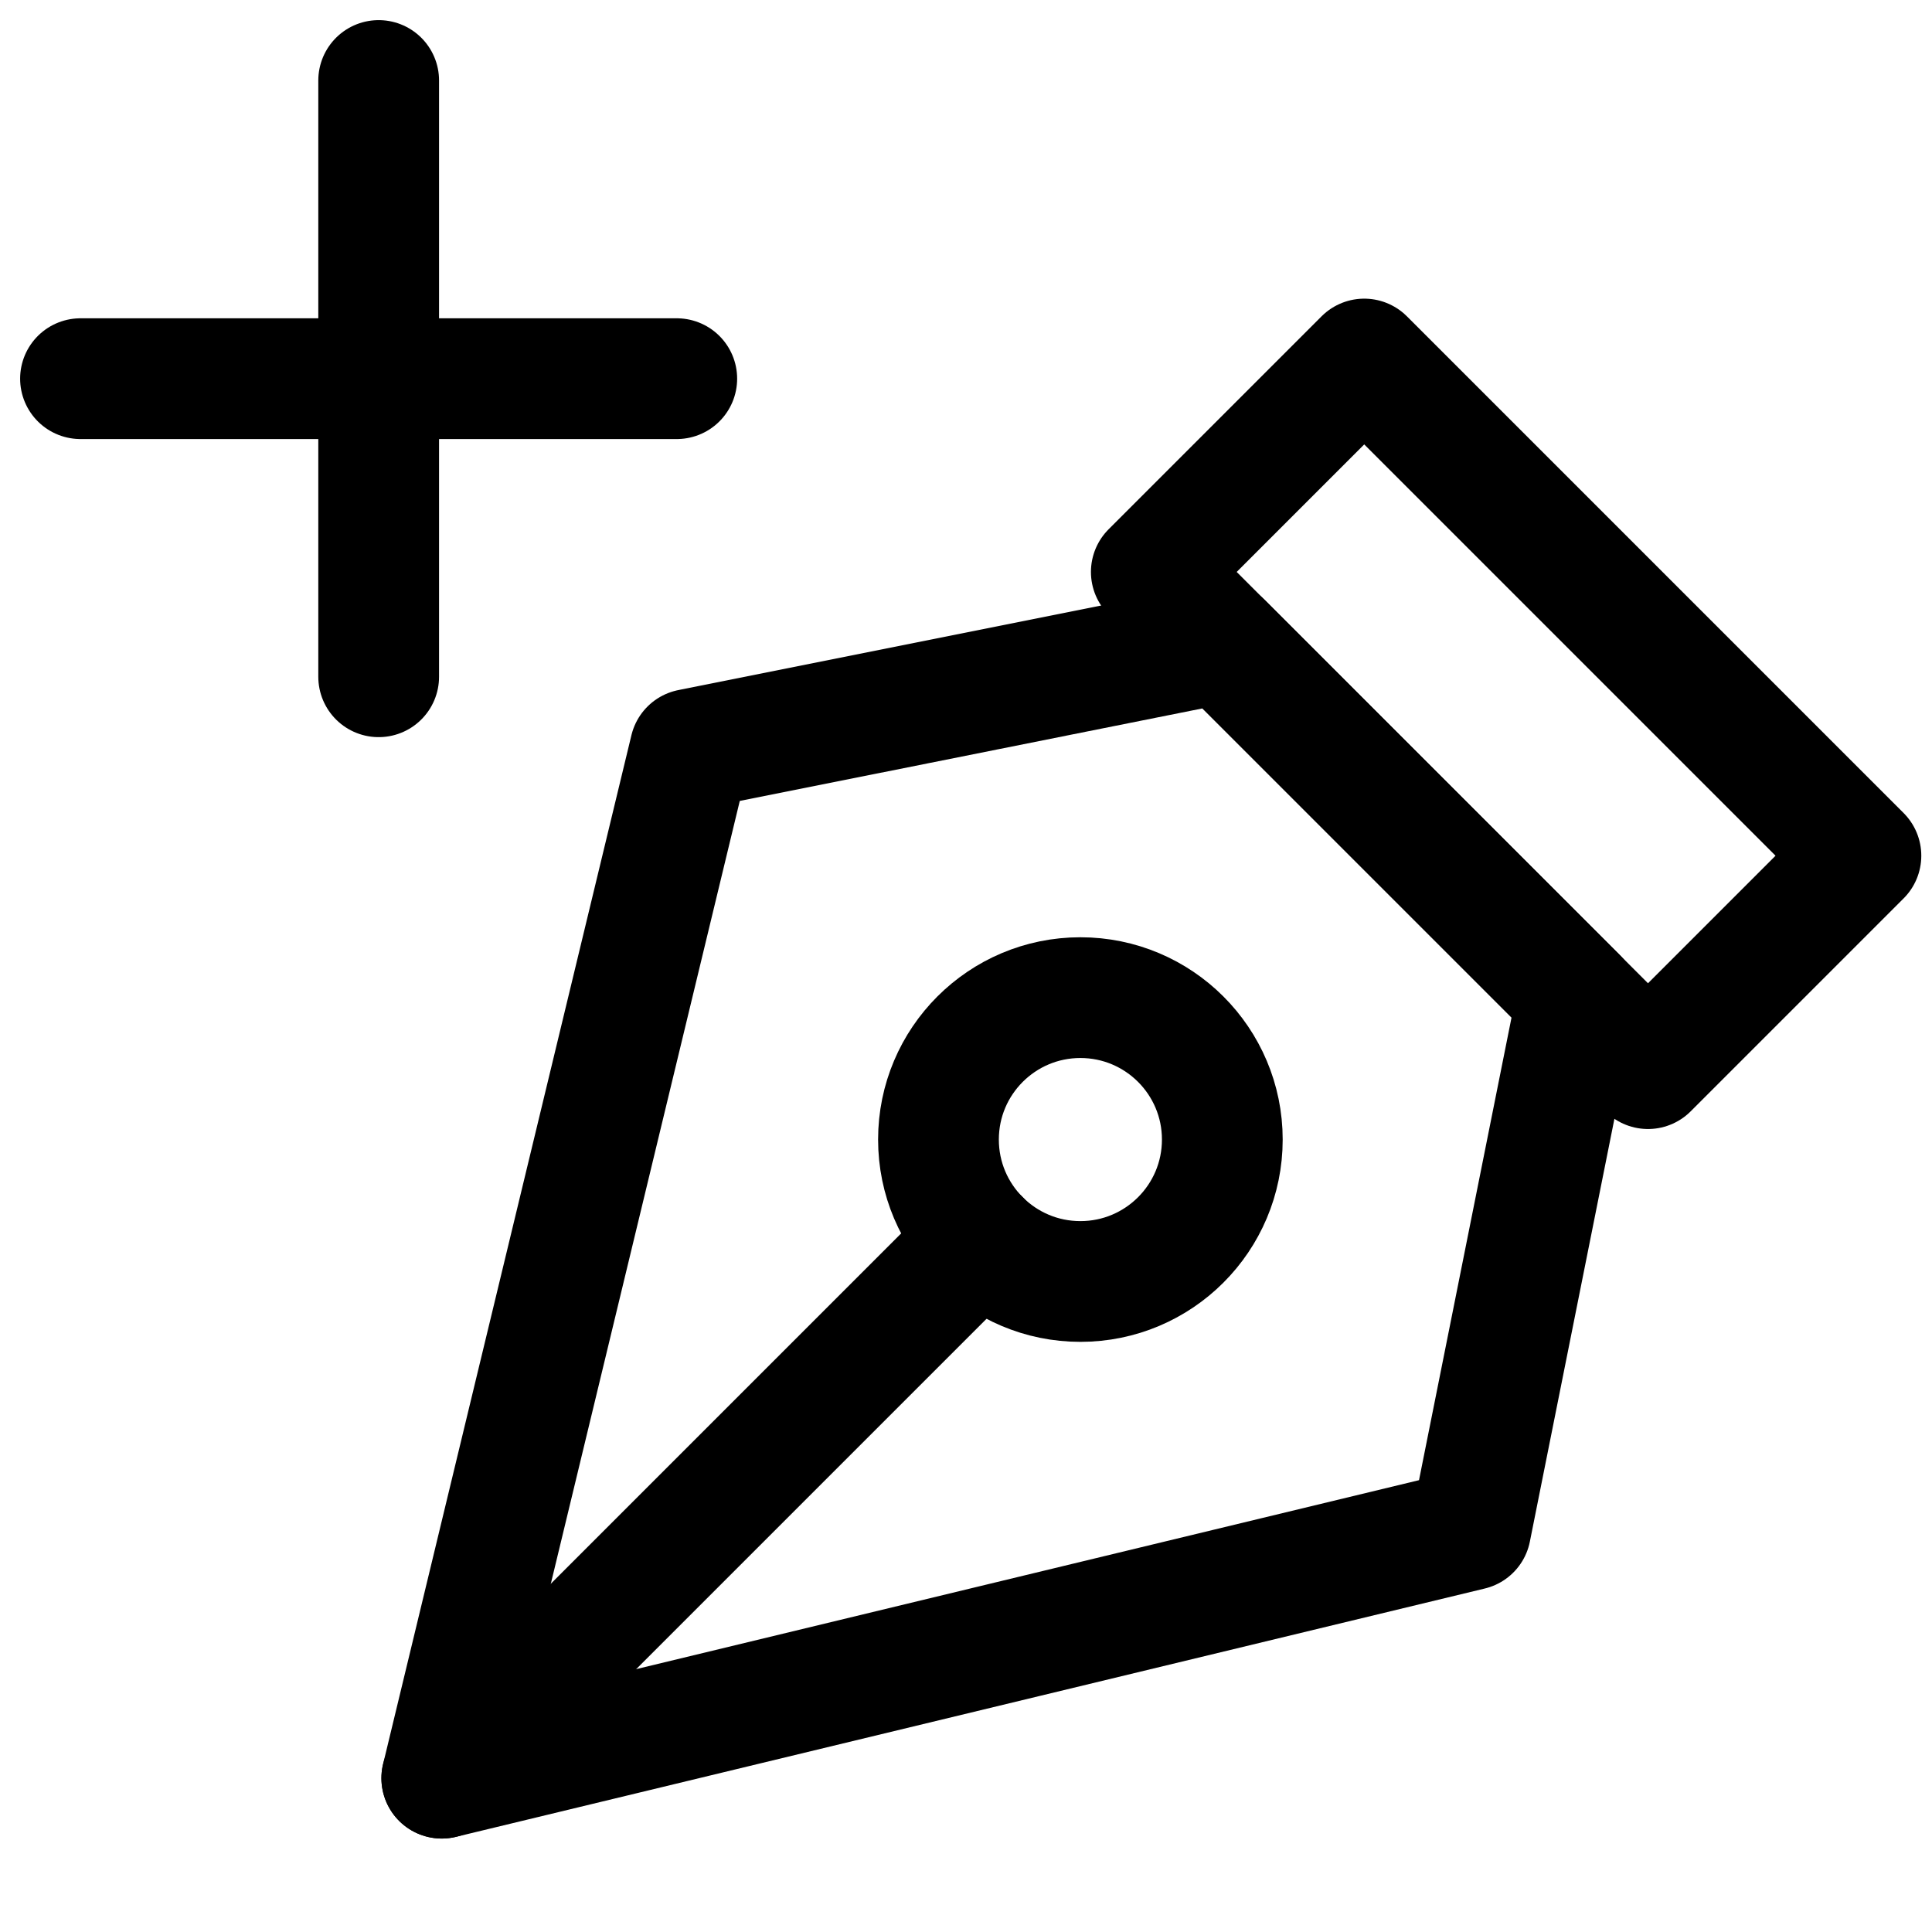
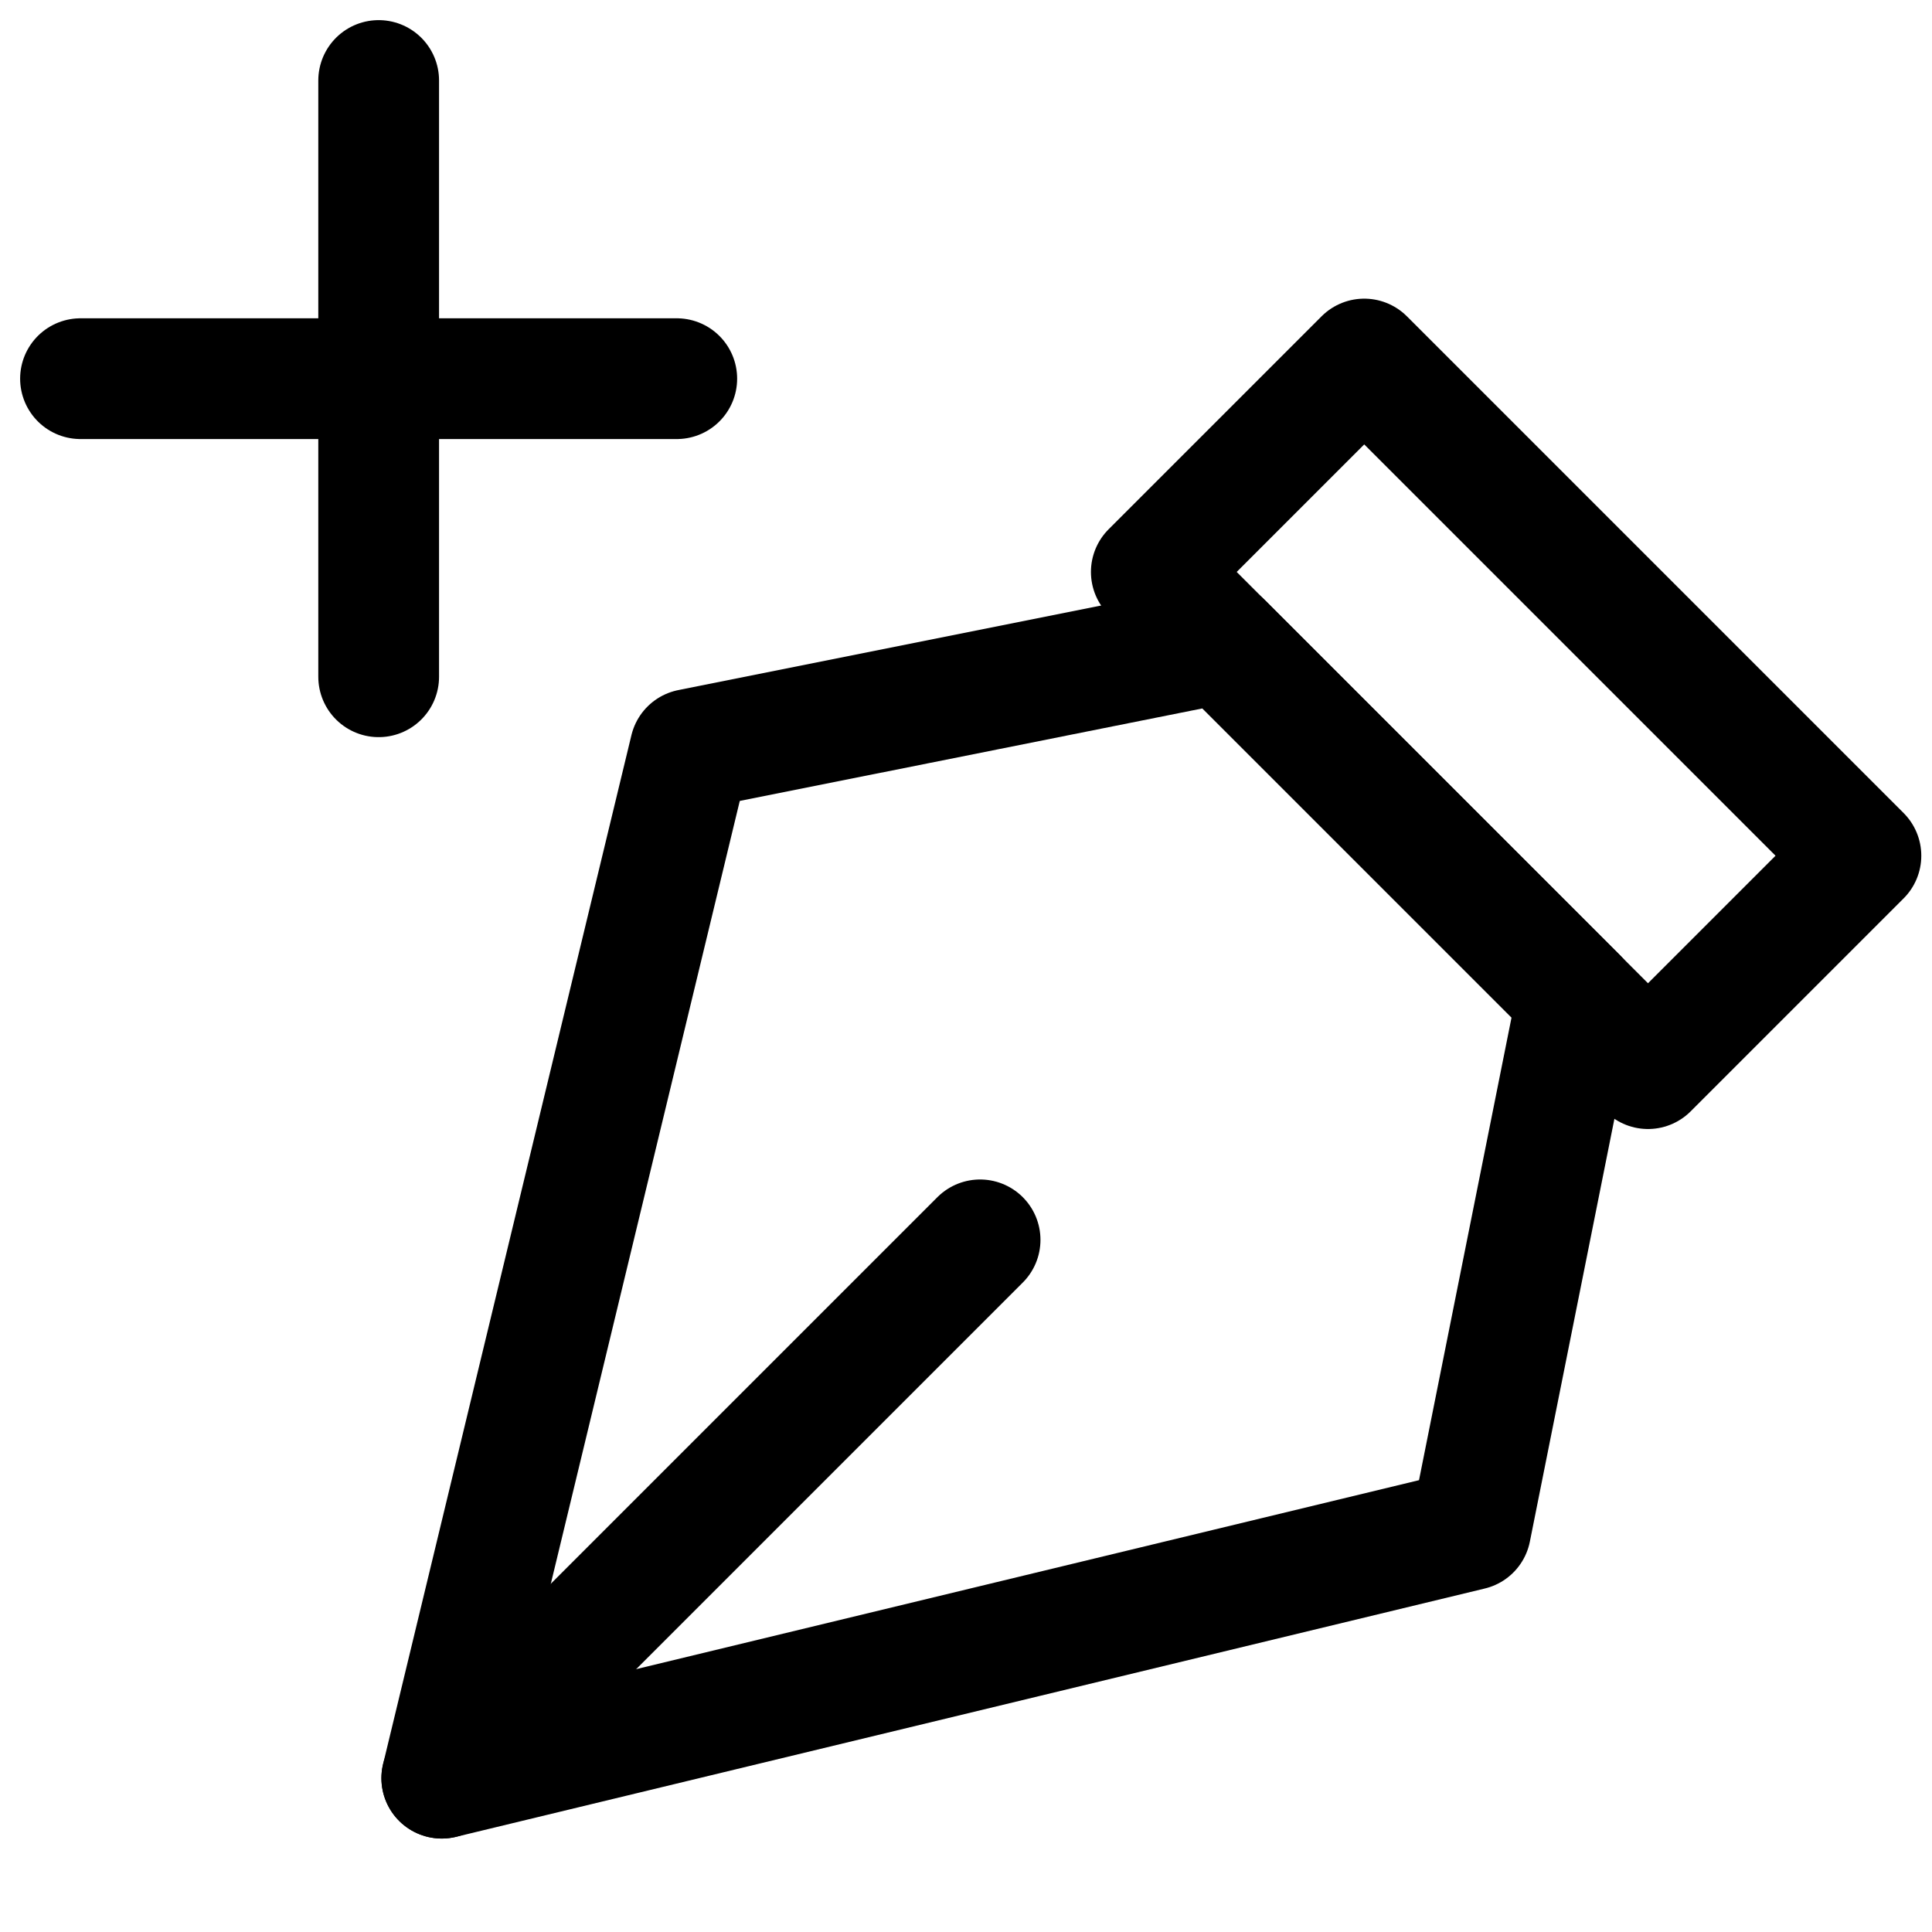
- <svg xmlns="http://www.w3.org/2000/svg" width="24" height="24" viewBox="0 0 24 24" fill="none" stroke="currentColor" stroke-width="1.5" stroke-linecap="round" stroke-linejoin="round" class="feather feather-pen-tool" version="1.1" id="svg10">
-   <defs id="defs14" />
-   <path d="M 20.472,13.275 14.302,7.105 16.947,4.46 23.117,10.63 Z" id="path2" />
-   <path d="M 15.184,7.986 8.573,9.308 5.488,22.089 18.269,19.004 19.591,12.393 Z" id="path4" />
-   <path d="m 5.488,22.089 6.687,-6.687" id="path6" />
-   <circle cx="-14.156" cy="13.421" id="circle8" r="1.763" transform="rotate(-90)" />
-   <path d="M 4.704,1 V 8.407" id="path841" />
-   <path d="M 8.407,4.704 H 1" id="path841-3" />
+ <svg xmlns="http://www.w3.org/2000/svg" viewBox="0 0 24 24" width="24" height="24" fill="none" stroke="currentColor" stroke-width="1.5" stroke-linecap="round" stroke-linejoin="round">
+   <path d="M 20.472,13.275 14.302,7.105 16.947,4.46 23.117,10.63 Z" />
+   <path d="M 15.184,7.986 8.573,9.308 5.488,22.089 18.269,19.004 19.591,12.393 Z" />
+   <path d="m 5.488,22.089 6.687,-6.687" />
+   <path d="M 4.704,1 V 8.407" />
+   <path d="M 8.407,4.704 H 1" />
</svg>
